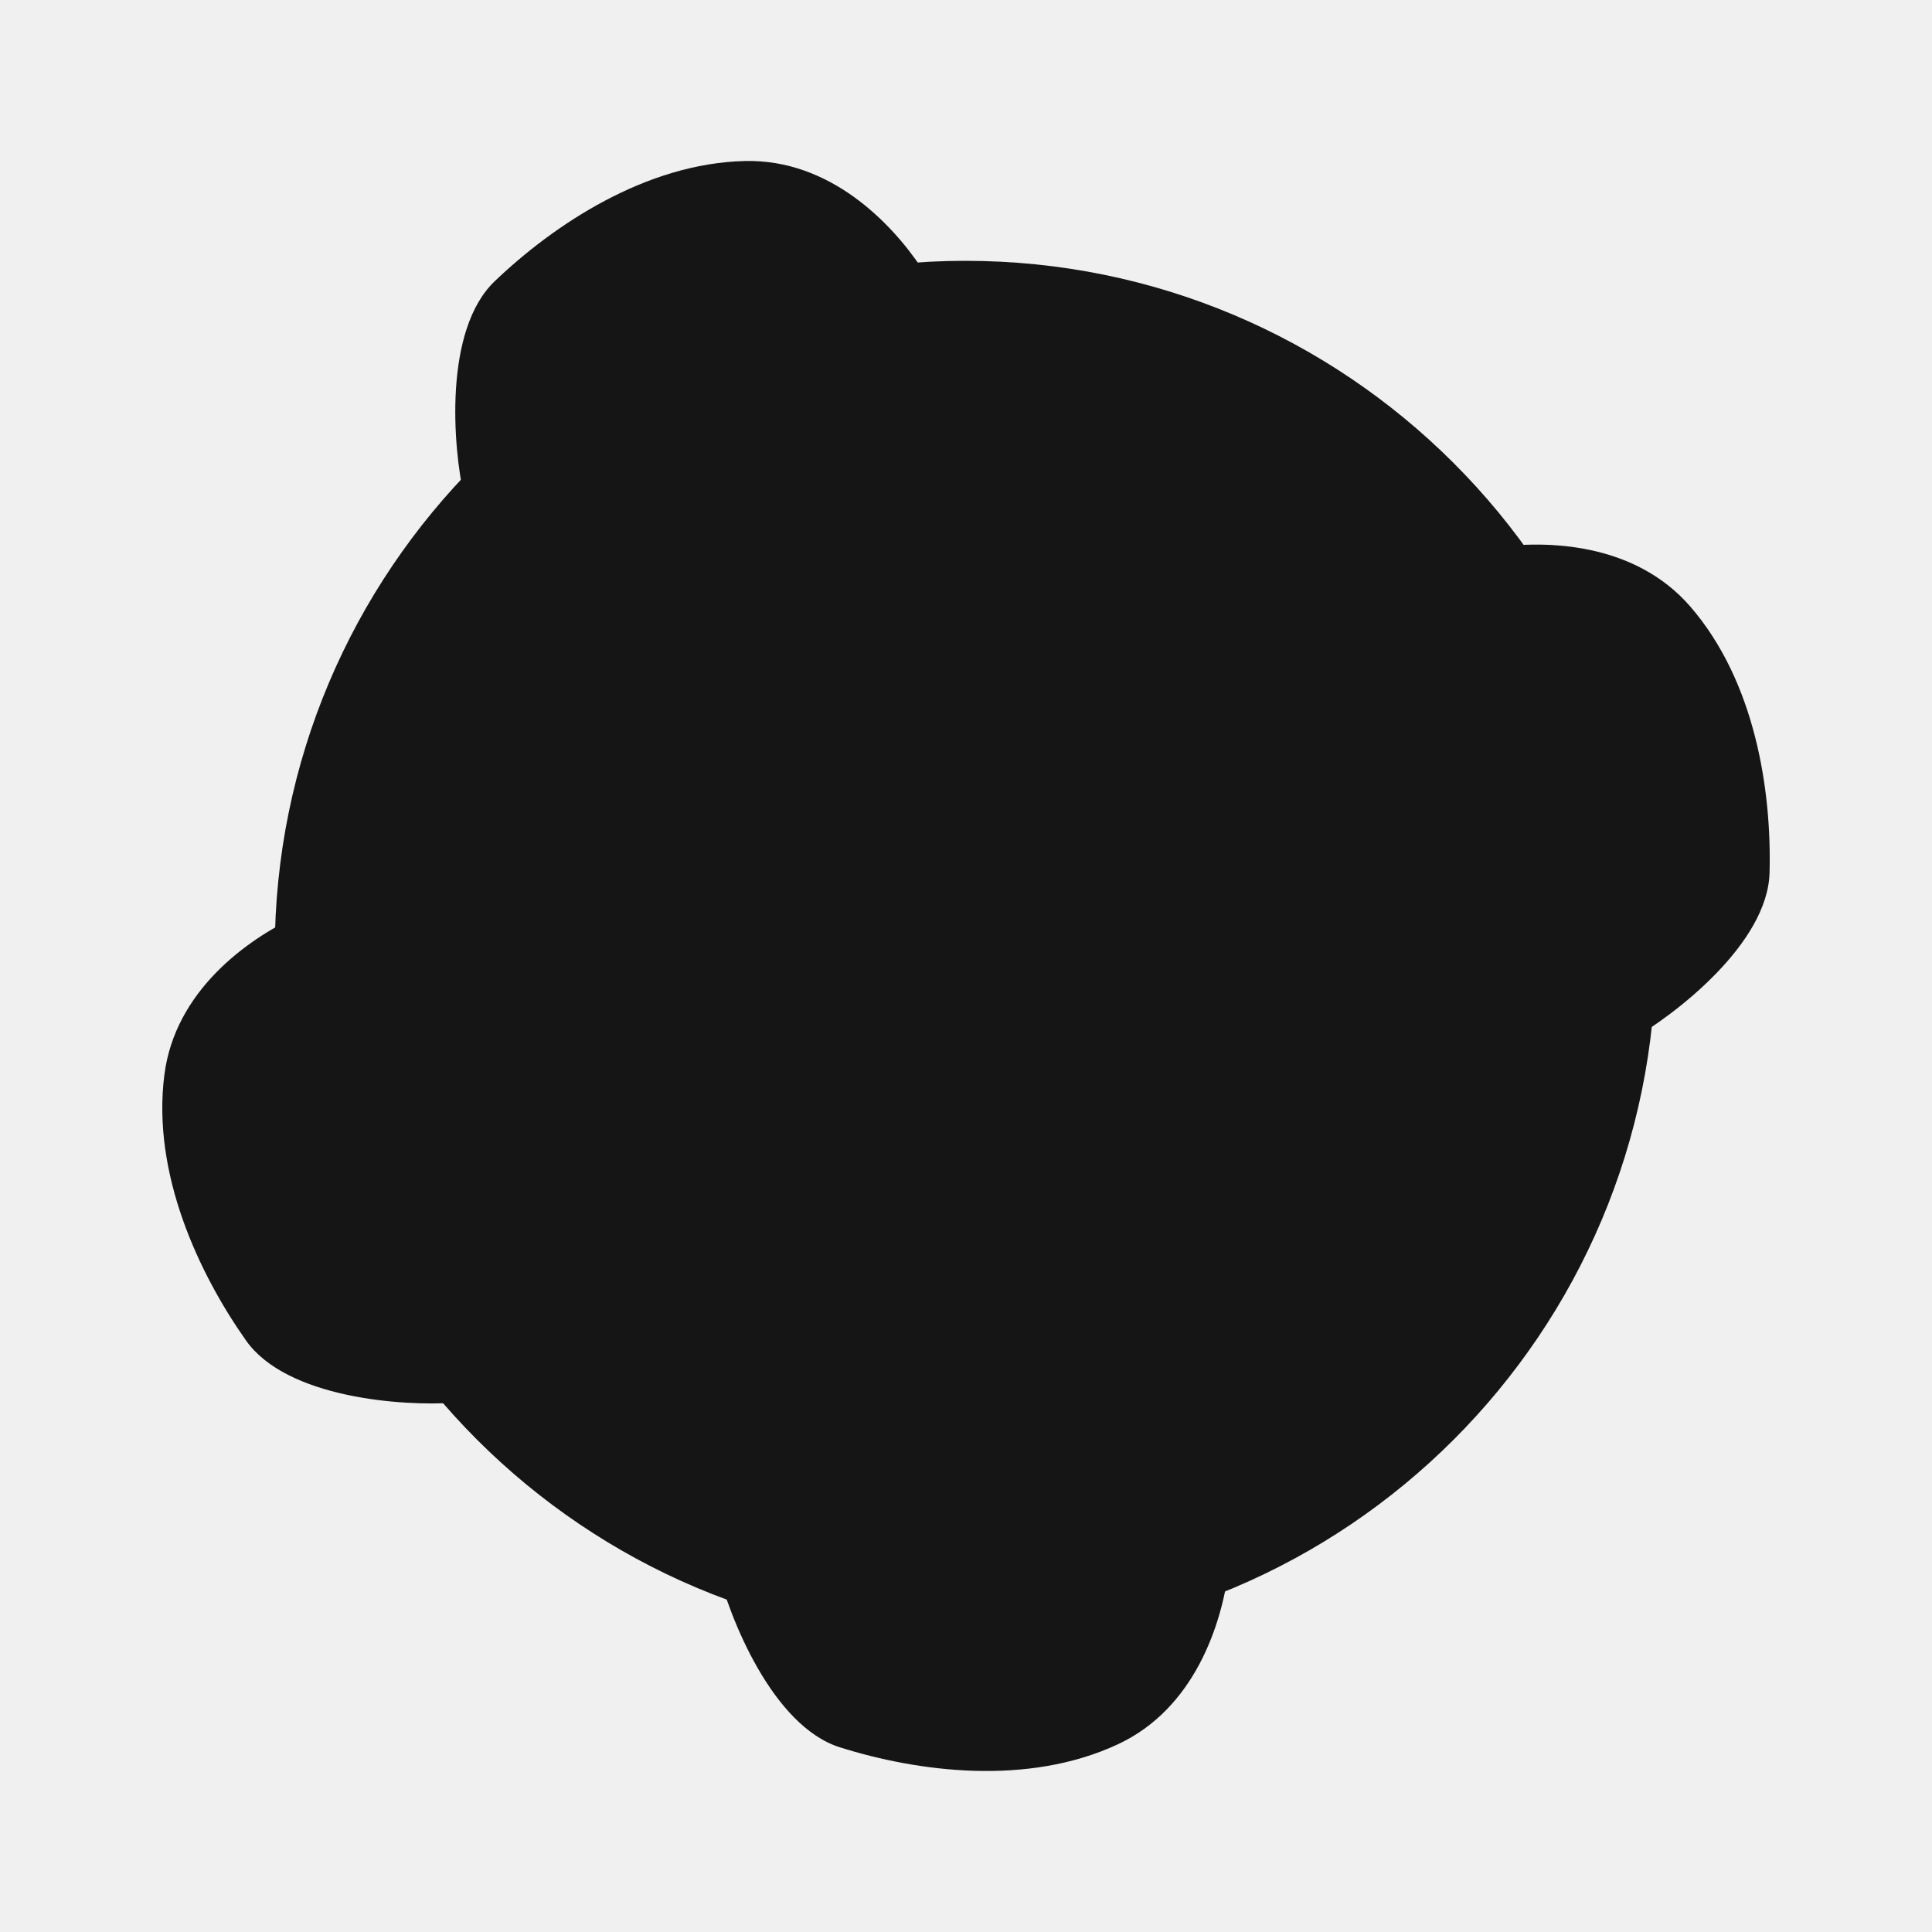
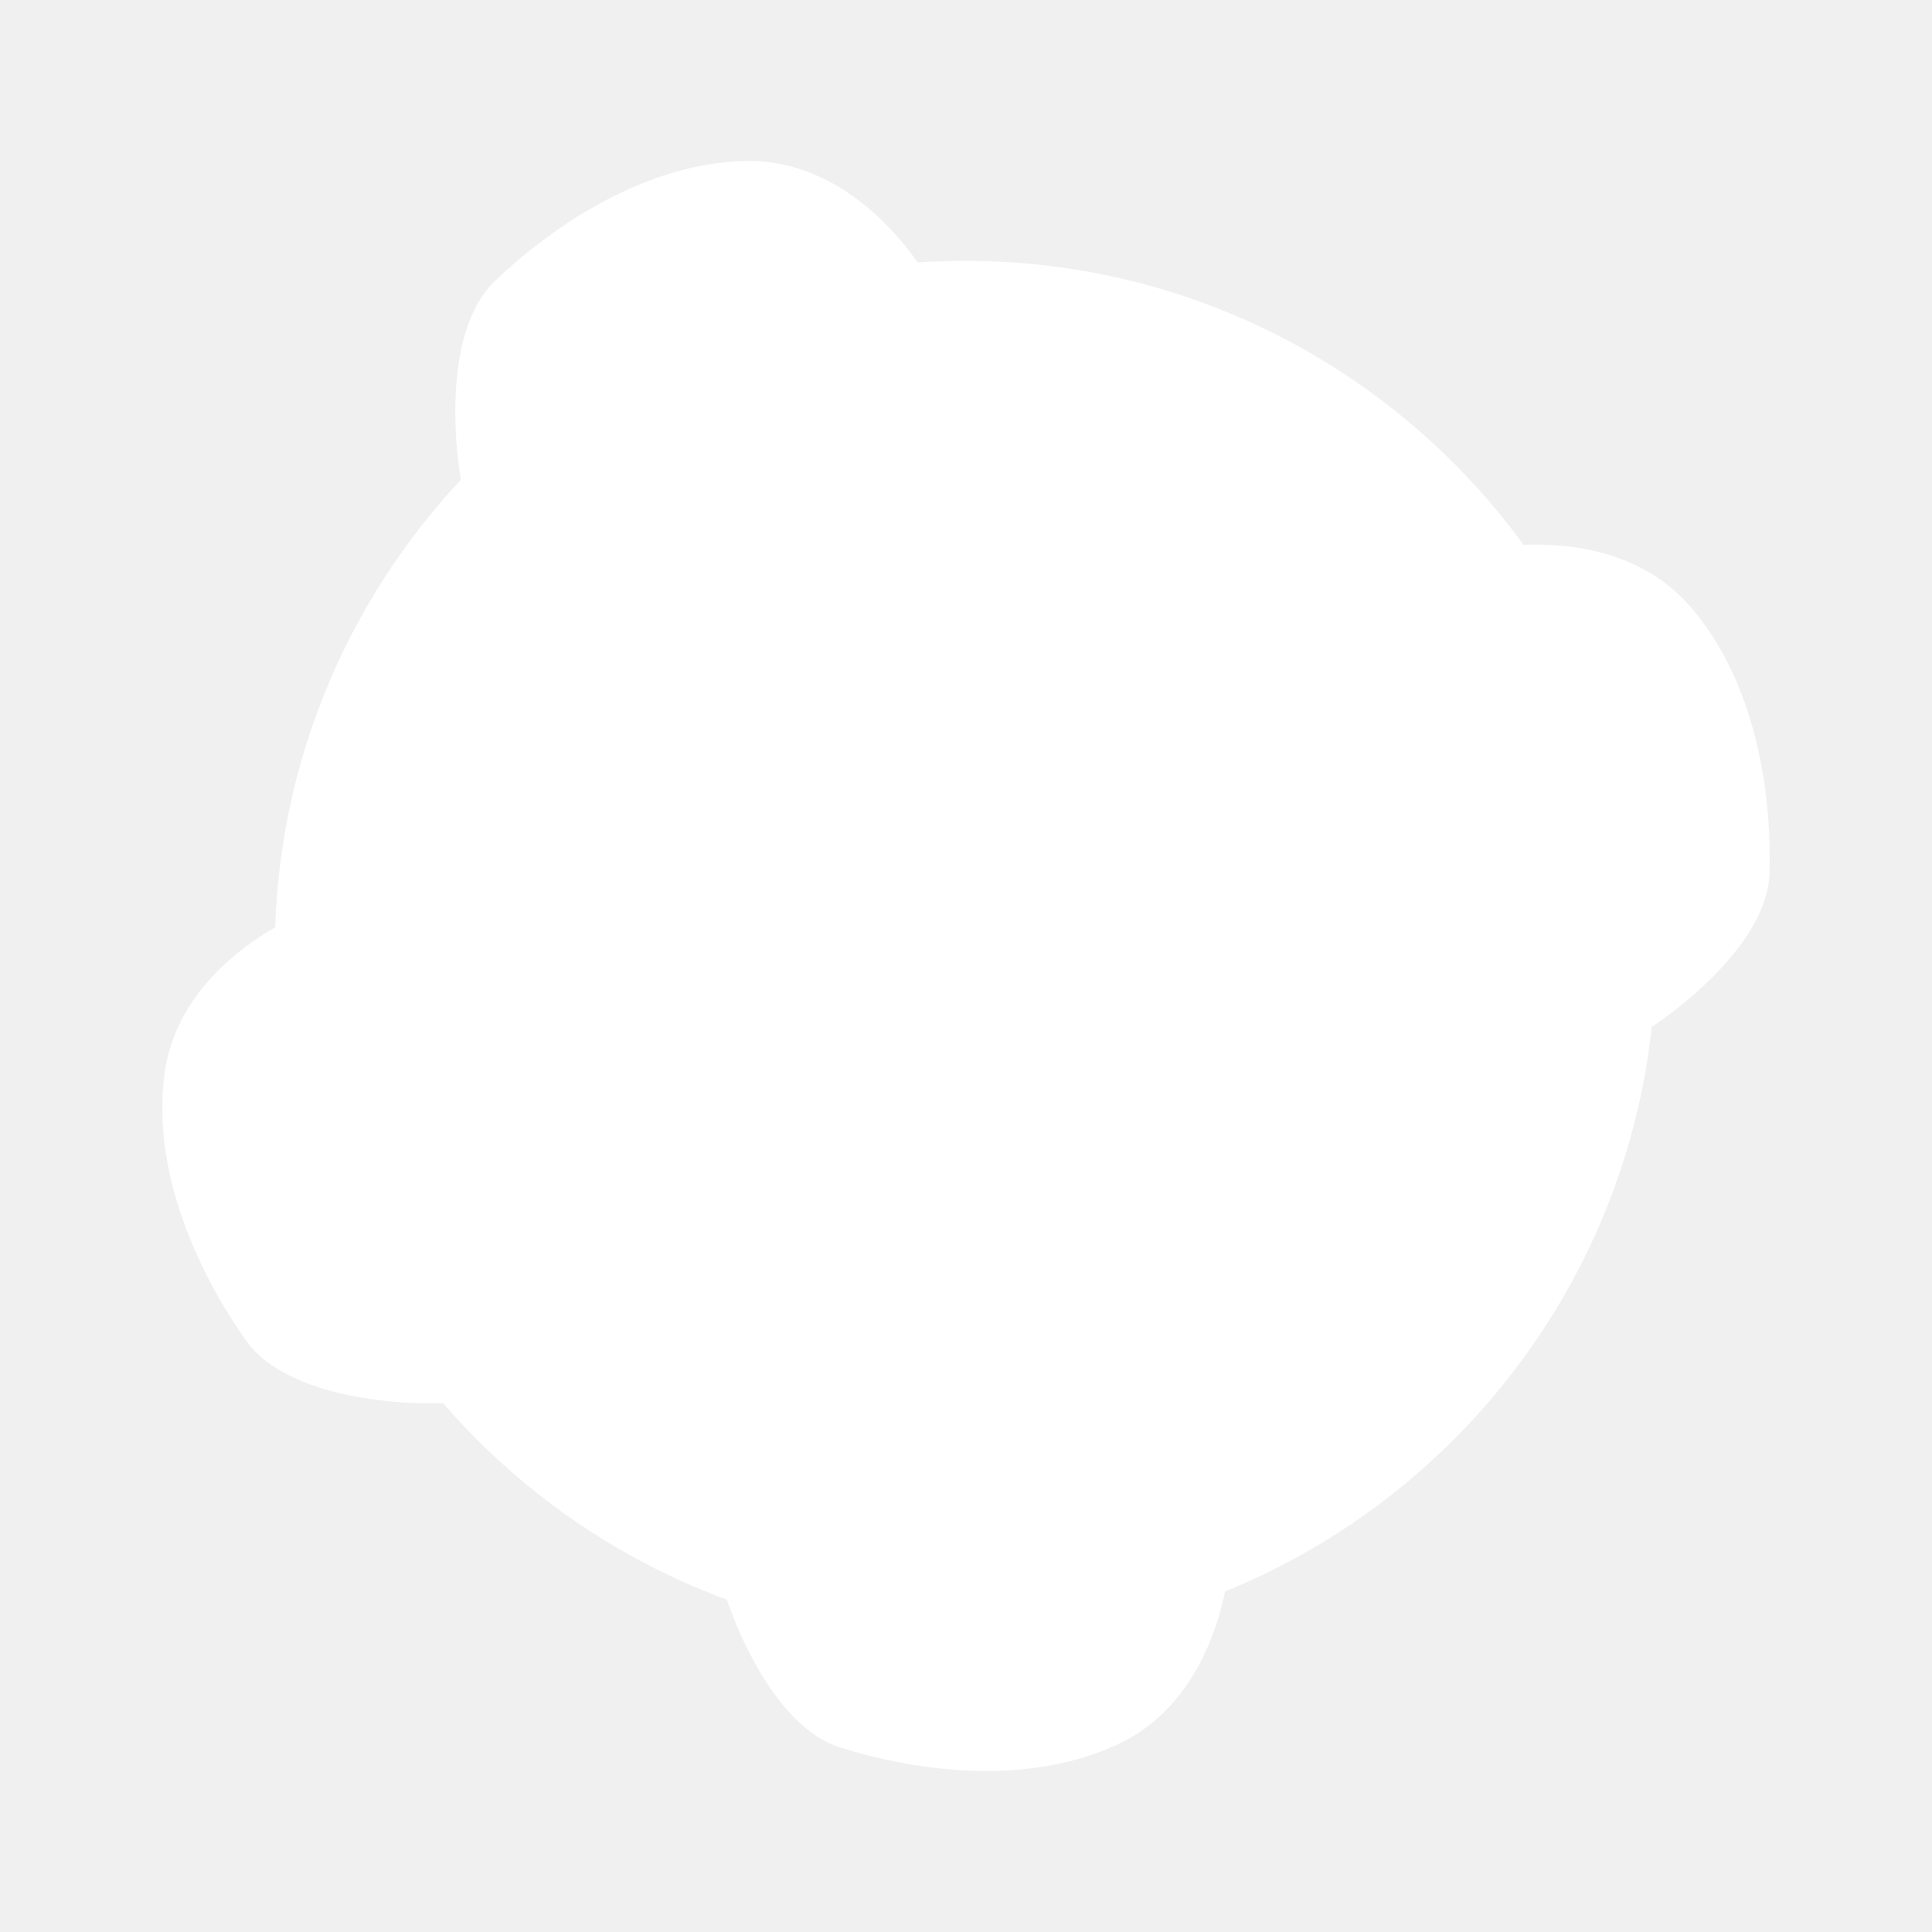
<svg xmlns="http://www.w3.org/2000/svg" width="24" height="24" viewBox="0 0 24 24" fill="none">
-   <path d="M20.57 11.818C20.57 16.556 16.73 20.397 11.992 20.397C7.254 20.397 3.413 16.556 3.413 11.818C3.413 7.08 7.254 3.24 11.992 3.24C16.73 3.24 20.57 7.08 20.57 11.818Z" fill="#151515" />
-   <path d="M6.145 3.494C5.51 4.102 5.626 5.549 5.764 6.163C7.645 4.383 10.572 3.399 11.451 3.335C11.07 2.763 10.308 1.978 9.259 2C8.02 2.027 6.876 2.795 6.145 3.494Z" fill="#151515" />
-   <path d="M3.056 16.652C3.563 17.371 5.011 17.47 5.639 17.425C4.159 15.301 3.619 12.26 3.687 11.381C3.065 11.673 2.175 12.311 2.042 13.351C1.884 14.581 2.474 15.826 3.056 16.652Z" fill="#151515" />
-   <path d="M21.982 10.842C21.959 11.721 20.809 12.607 20.261 12.918C20.315 10.329 19.078 7.499 18.534 6.806C19.214 6.704 20.308 6.741 20.996 7.533C21.808 8.469 22.009 9.831 21.982 10.842Z" fill="#151515" />
-   <path d="M10.434 21.706C9.595 21.442 9.06 20.093 8.911 19.481C11.385 20.245 14.447 19.834 15.263 19.502C15.174 20.183 14.838 21.225 13.887 21.668C12.764 22.192 11.398 22.01 10.434 21.706Z" fill="#151515" />
+   <path d="M20.57 11.818C20.57 16.556 16.73 20.397 11.992 20.397C7.254 20.397 3.413 16.556 3.413 11.818C3.413 7.08 7.254 3.24 11.992 3.24C16.73 3.24 20.57 7.08 20.57 11.818Z" fill="#fff" />
+   <path d="M6.145 3.494C5.51 4.102 5.626 5.549 5.764 6.163C7.645 4.383 10.572 3.399 11.451 3.335C11.07 2.763 10.308 1.978 9.259 2C8.02 2.027 6.876 2.795 6.145 3.494Z" fill="#fff" />
+   <path d="M3.056 16.652C3.563 17.371 5.011 17.47 5.639 17.425C4.159 15.301 3.619 12.26 3.687 11.381C3.065 11.673 2.175 12.311 2.042 13.351C1.884 14.581 2.474 15.826 3.056 16.652Z" fill="#fff" />
+   <path d="M21.982 10.842C21.959 11.721 20.809 12.607 20.261 12.918C20.315 10.329 19.078 7.499 18.534 6.806C19.214 6.704 20.308 6.741 20.996 7.533C21.808 8.469 22.009 9.831 21.982 10.842Z" fill="#fff" />
+   <path d="M10.434 21.706C9.595 21.442 9.06 20.093 8.911 19.481C11.385 20.245 14.447 19.834 15.263 19.502C15.174 20.183 14.838 21.225 13.887 21.668C12.764 22.192 11.398 22.01 10.434 21.706Z" fill="#fff" />
</svg>
